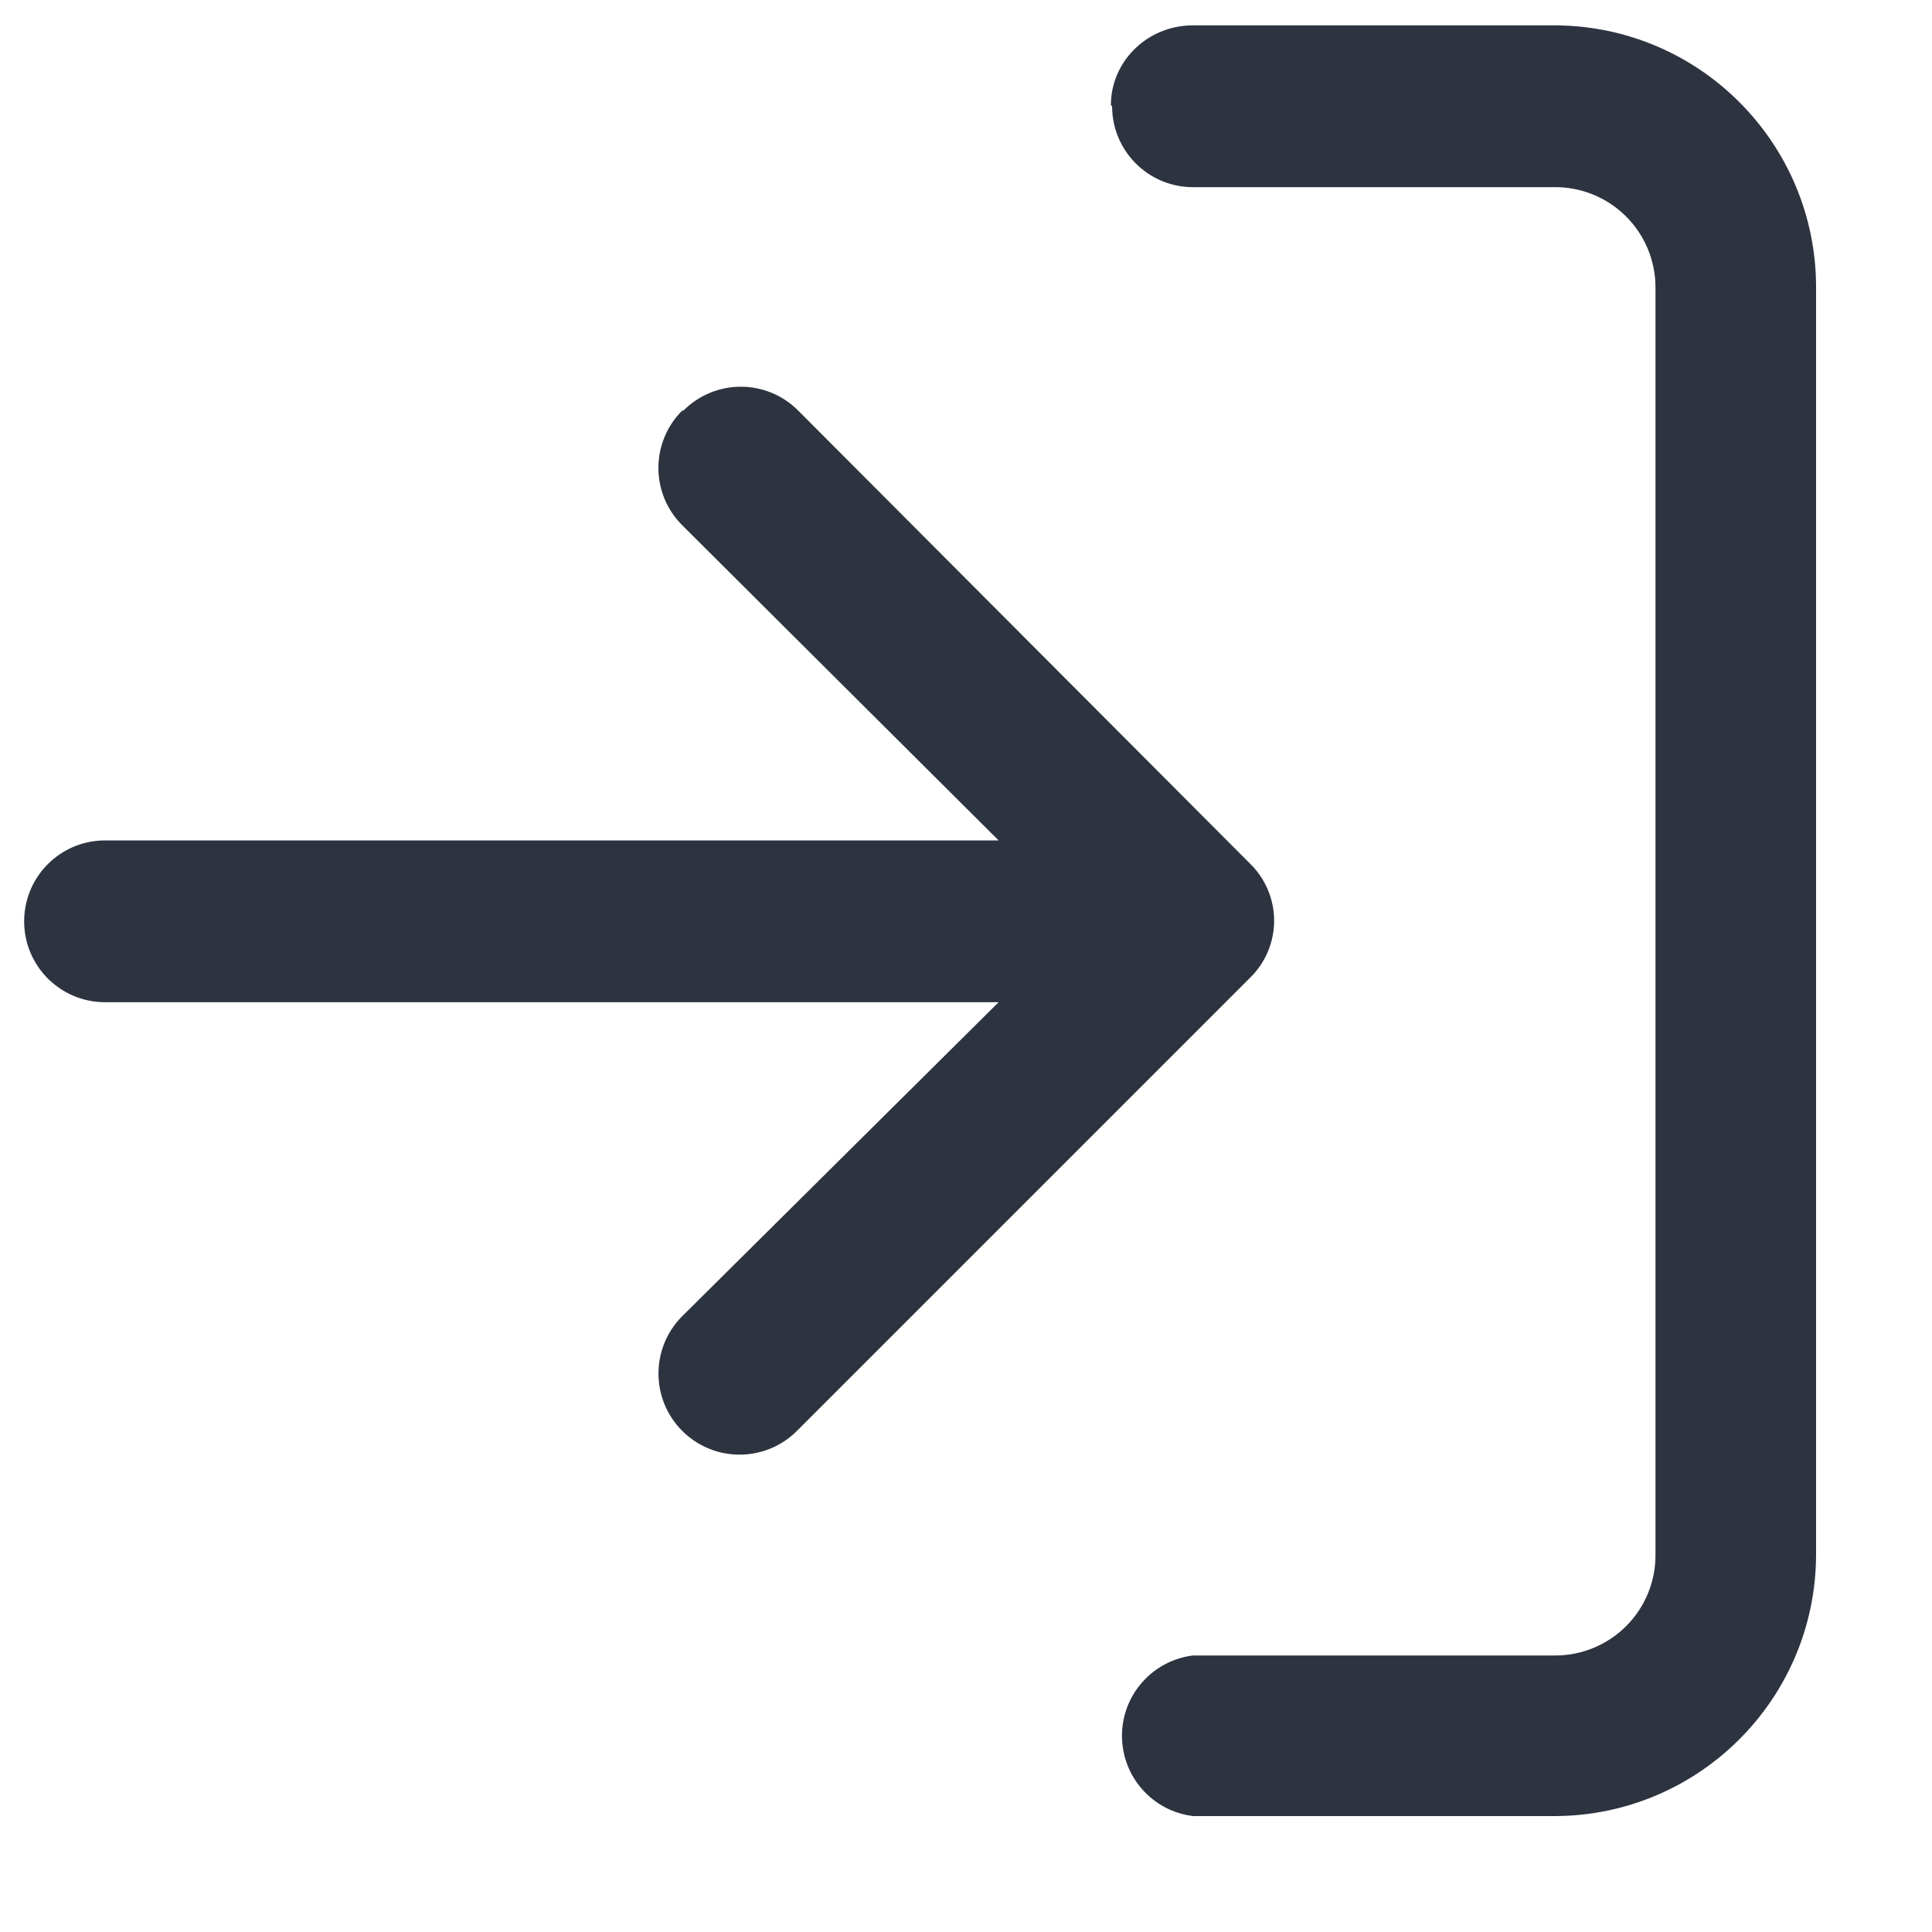
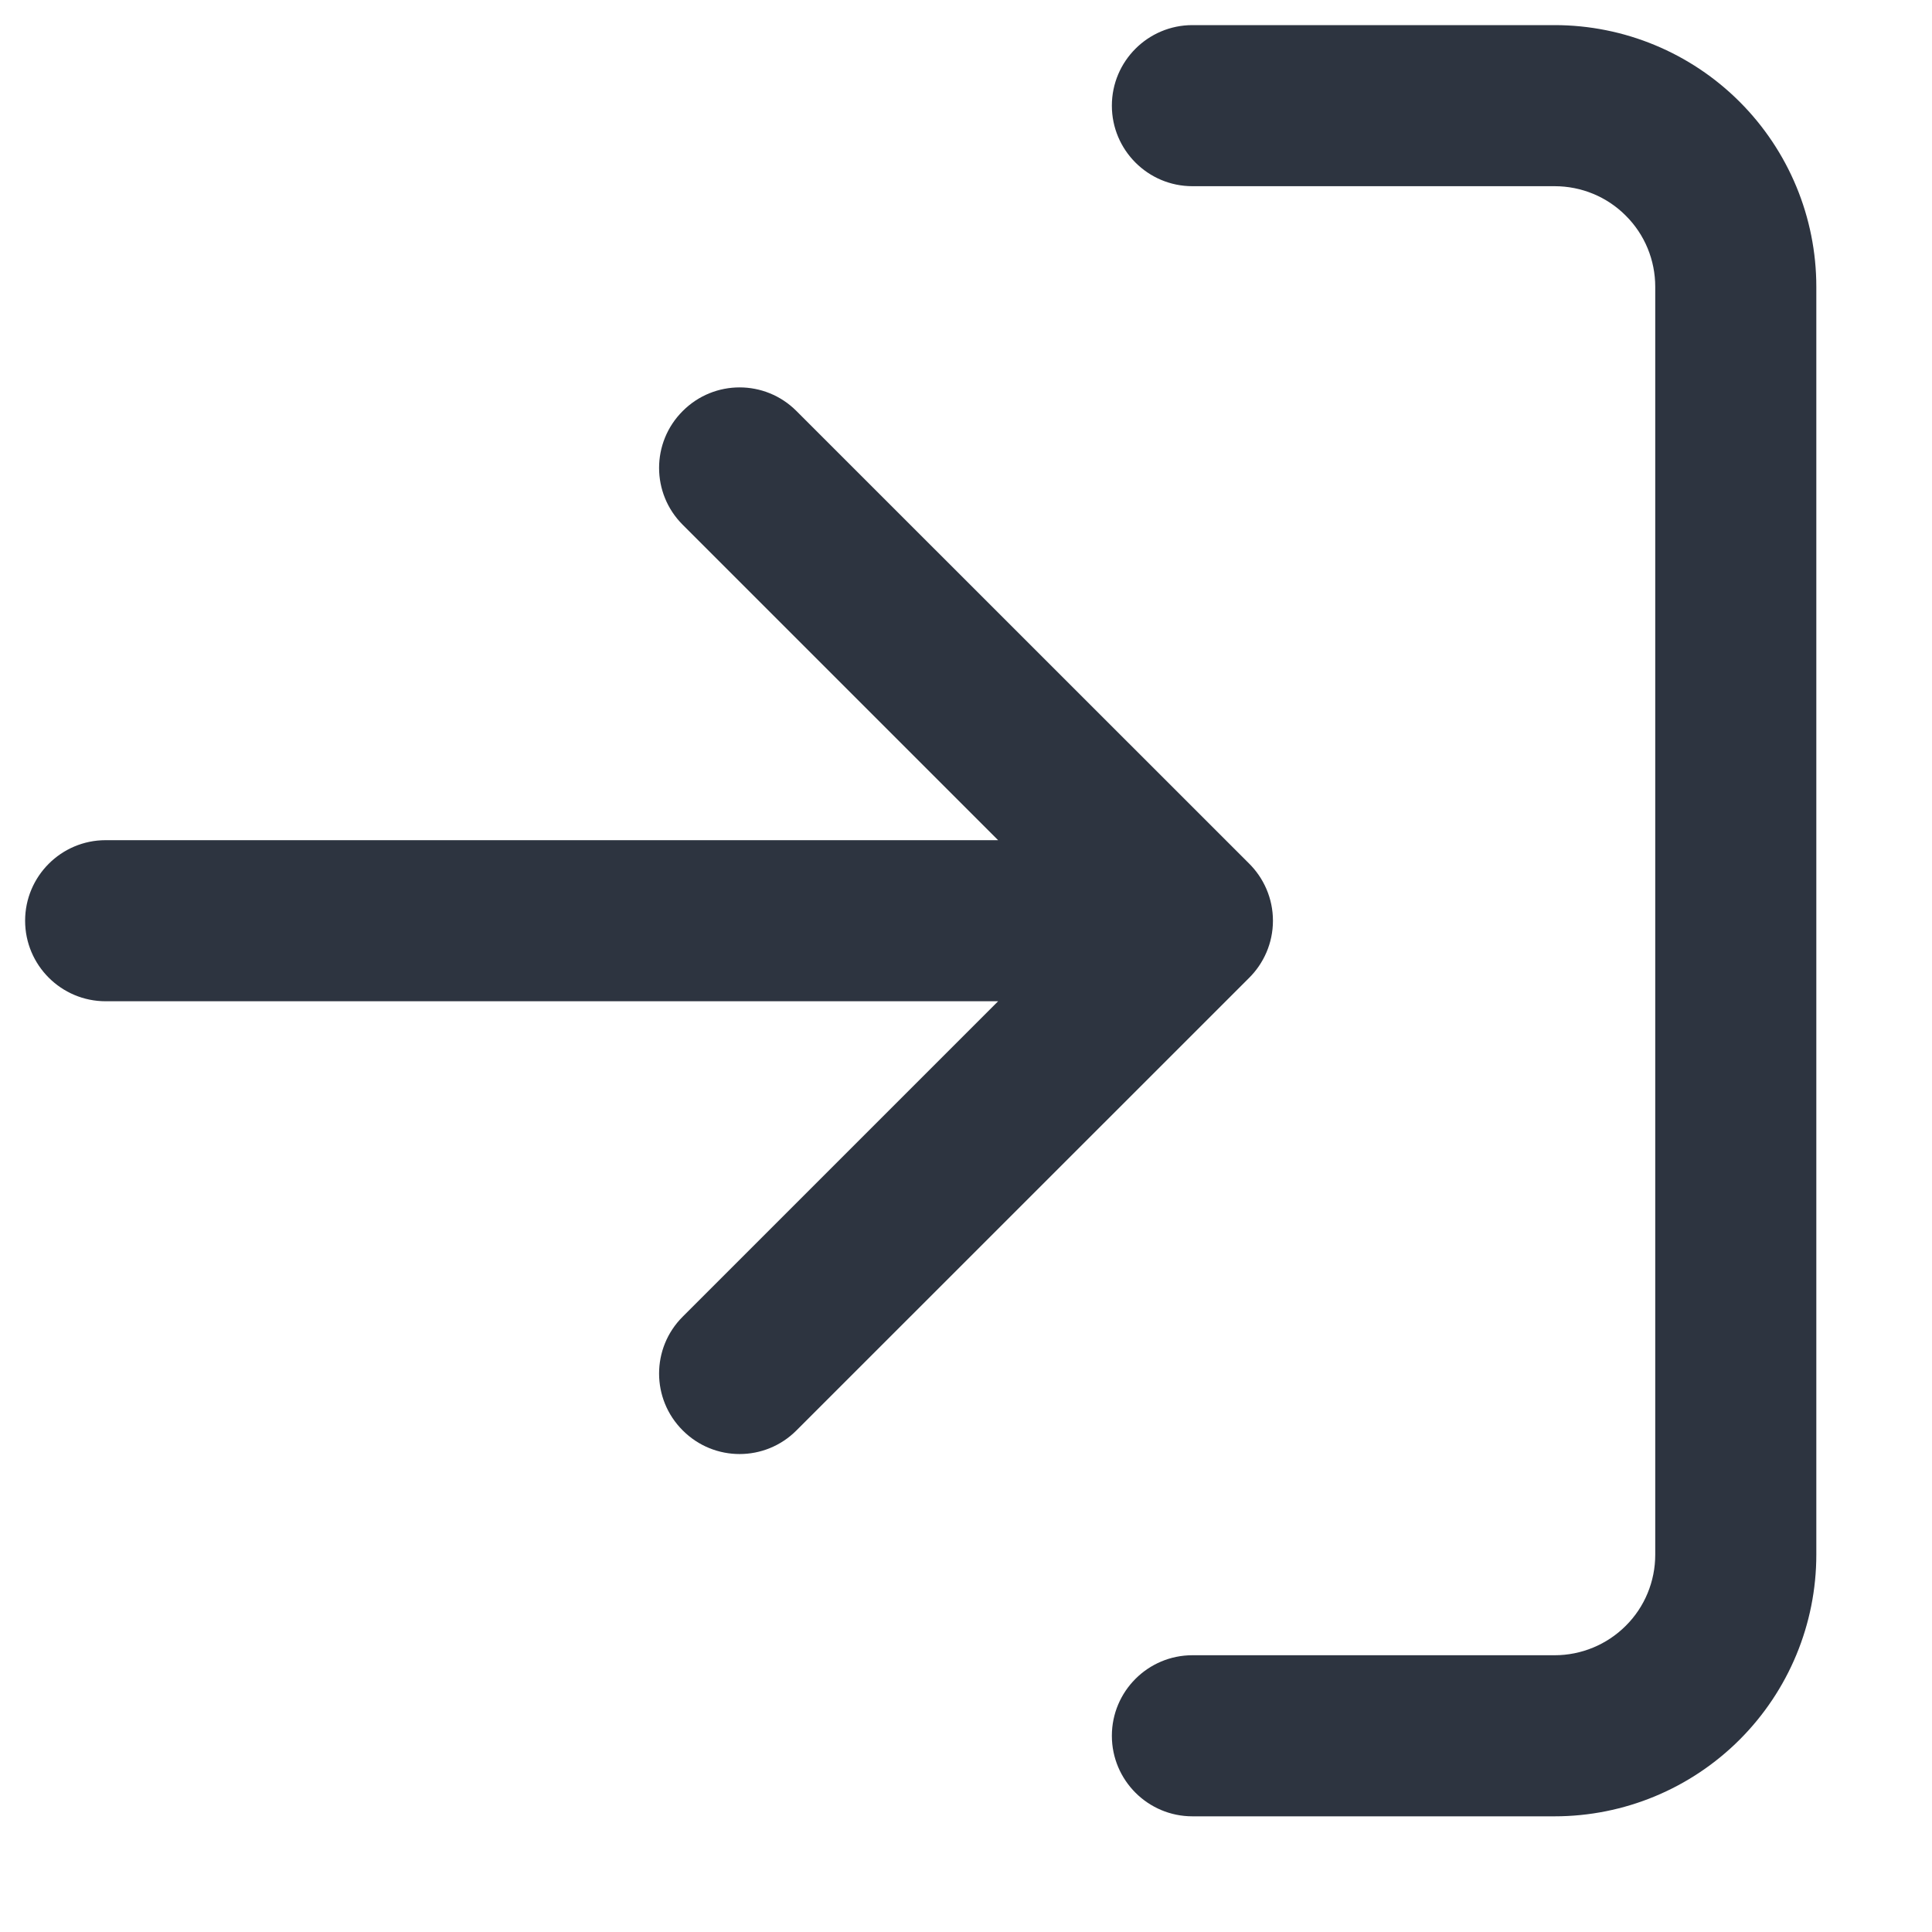
- <svg xmlns="http://www.w3.org/2000/svg" width="16" height="16" fill="none">
-   <path fill-rule="evenodd" clip-rule="evenodd" d="M9.2.87c0-.36.3-.66.68-.66h3a2.17 2.17 0 0 1 2.16 2.17v10.5a2.17 2.17 0 0 1-2.16 2.16h-3a.67.67 0 0 1 0-1.33h3a.83.83 0 0 0 .83-.84V2.38a.83.83 0 0 0-.84-.83h-3a.67.67 0 0 1-.66-.67ZM5.66 3.4a.67.67 0 0 1 .95 0l3.74 3.75a.66.66 0 0 1 0 .95L6.6 11.85a.67.67 0 1 1-.95-.95l2.62-2.6H.87a.67.67 0 0 1 0-1.34h7.4L5.65 4.35a.67.67 0 0 1 0-.95Z" fill="#2D3440" />
+ <svg xmlns="http://www.w3.org/2000/svg" width="16" height="16" viewBox="0 0 16 16" fill="none">
+   <path fill-rule="evenodd" clip-rule="evenodd" d="M9.208 0.875C9.208 0.507 9.507 0.208 9.875 0.208H12.875C13.45 0.208 14.001 0.437 14.407 0.843C14.813 1.249 15.042 1.8 15.042 2.375V12.875C15.042 13.45 14.813 14.001 14.407 14.407C14.001 14.813 13.45 15.042 12.875 15.042H9.875C9.507 15.042 9.208 14.743 9.208 14.375C9.208 14.007 9.507 13.708 9.875 13.708H12.875C13.096 13.708 13.308 13.62 13.464 13.464C13.621 13.308 13.708 13.096 13.708 12.875V2.375C13.708 2.154 13.621 1.942 13.464 1.786C13.308 1.629 13.096 1.542 12.875 1.542H9.875C9.507 1.542 9.208 1.243 9.208 0.875ZM5.654 3.404C5.914 3.143 6.336 3.143 6.596 3.404L10.342 7.149C10.465 7.27 10.542 7.439 10.542 7.625C10.542 7.811 10.465 7.98 10.342 8.101L6.596 11.846C6.336 12.107 5.914 12.107 5.654 11.846C5.393 11.586 5.393 11.164 5.654 10.904L8.266 8.292H0.875C0.507 8.292 0.208 7.993 0.208 7.625C0.208 7.257 0.507 6.958 0.875 6.958H8.266L5.654 4.346C5.393 4.086 5.393 3.664 5.654 3.404Z" fill="#2D3440" />
</svg>
